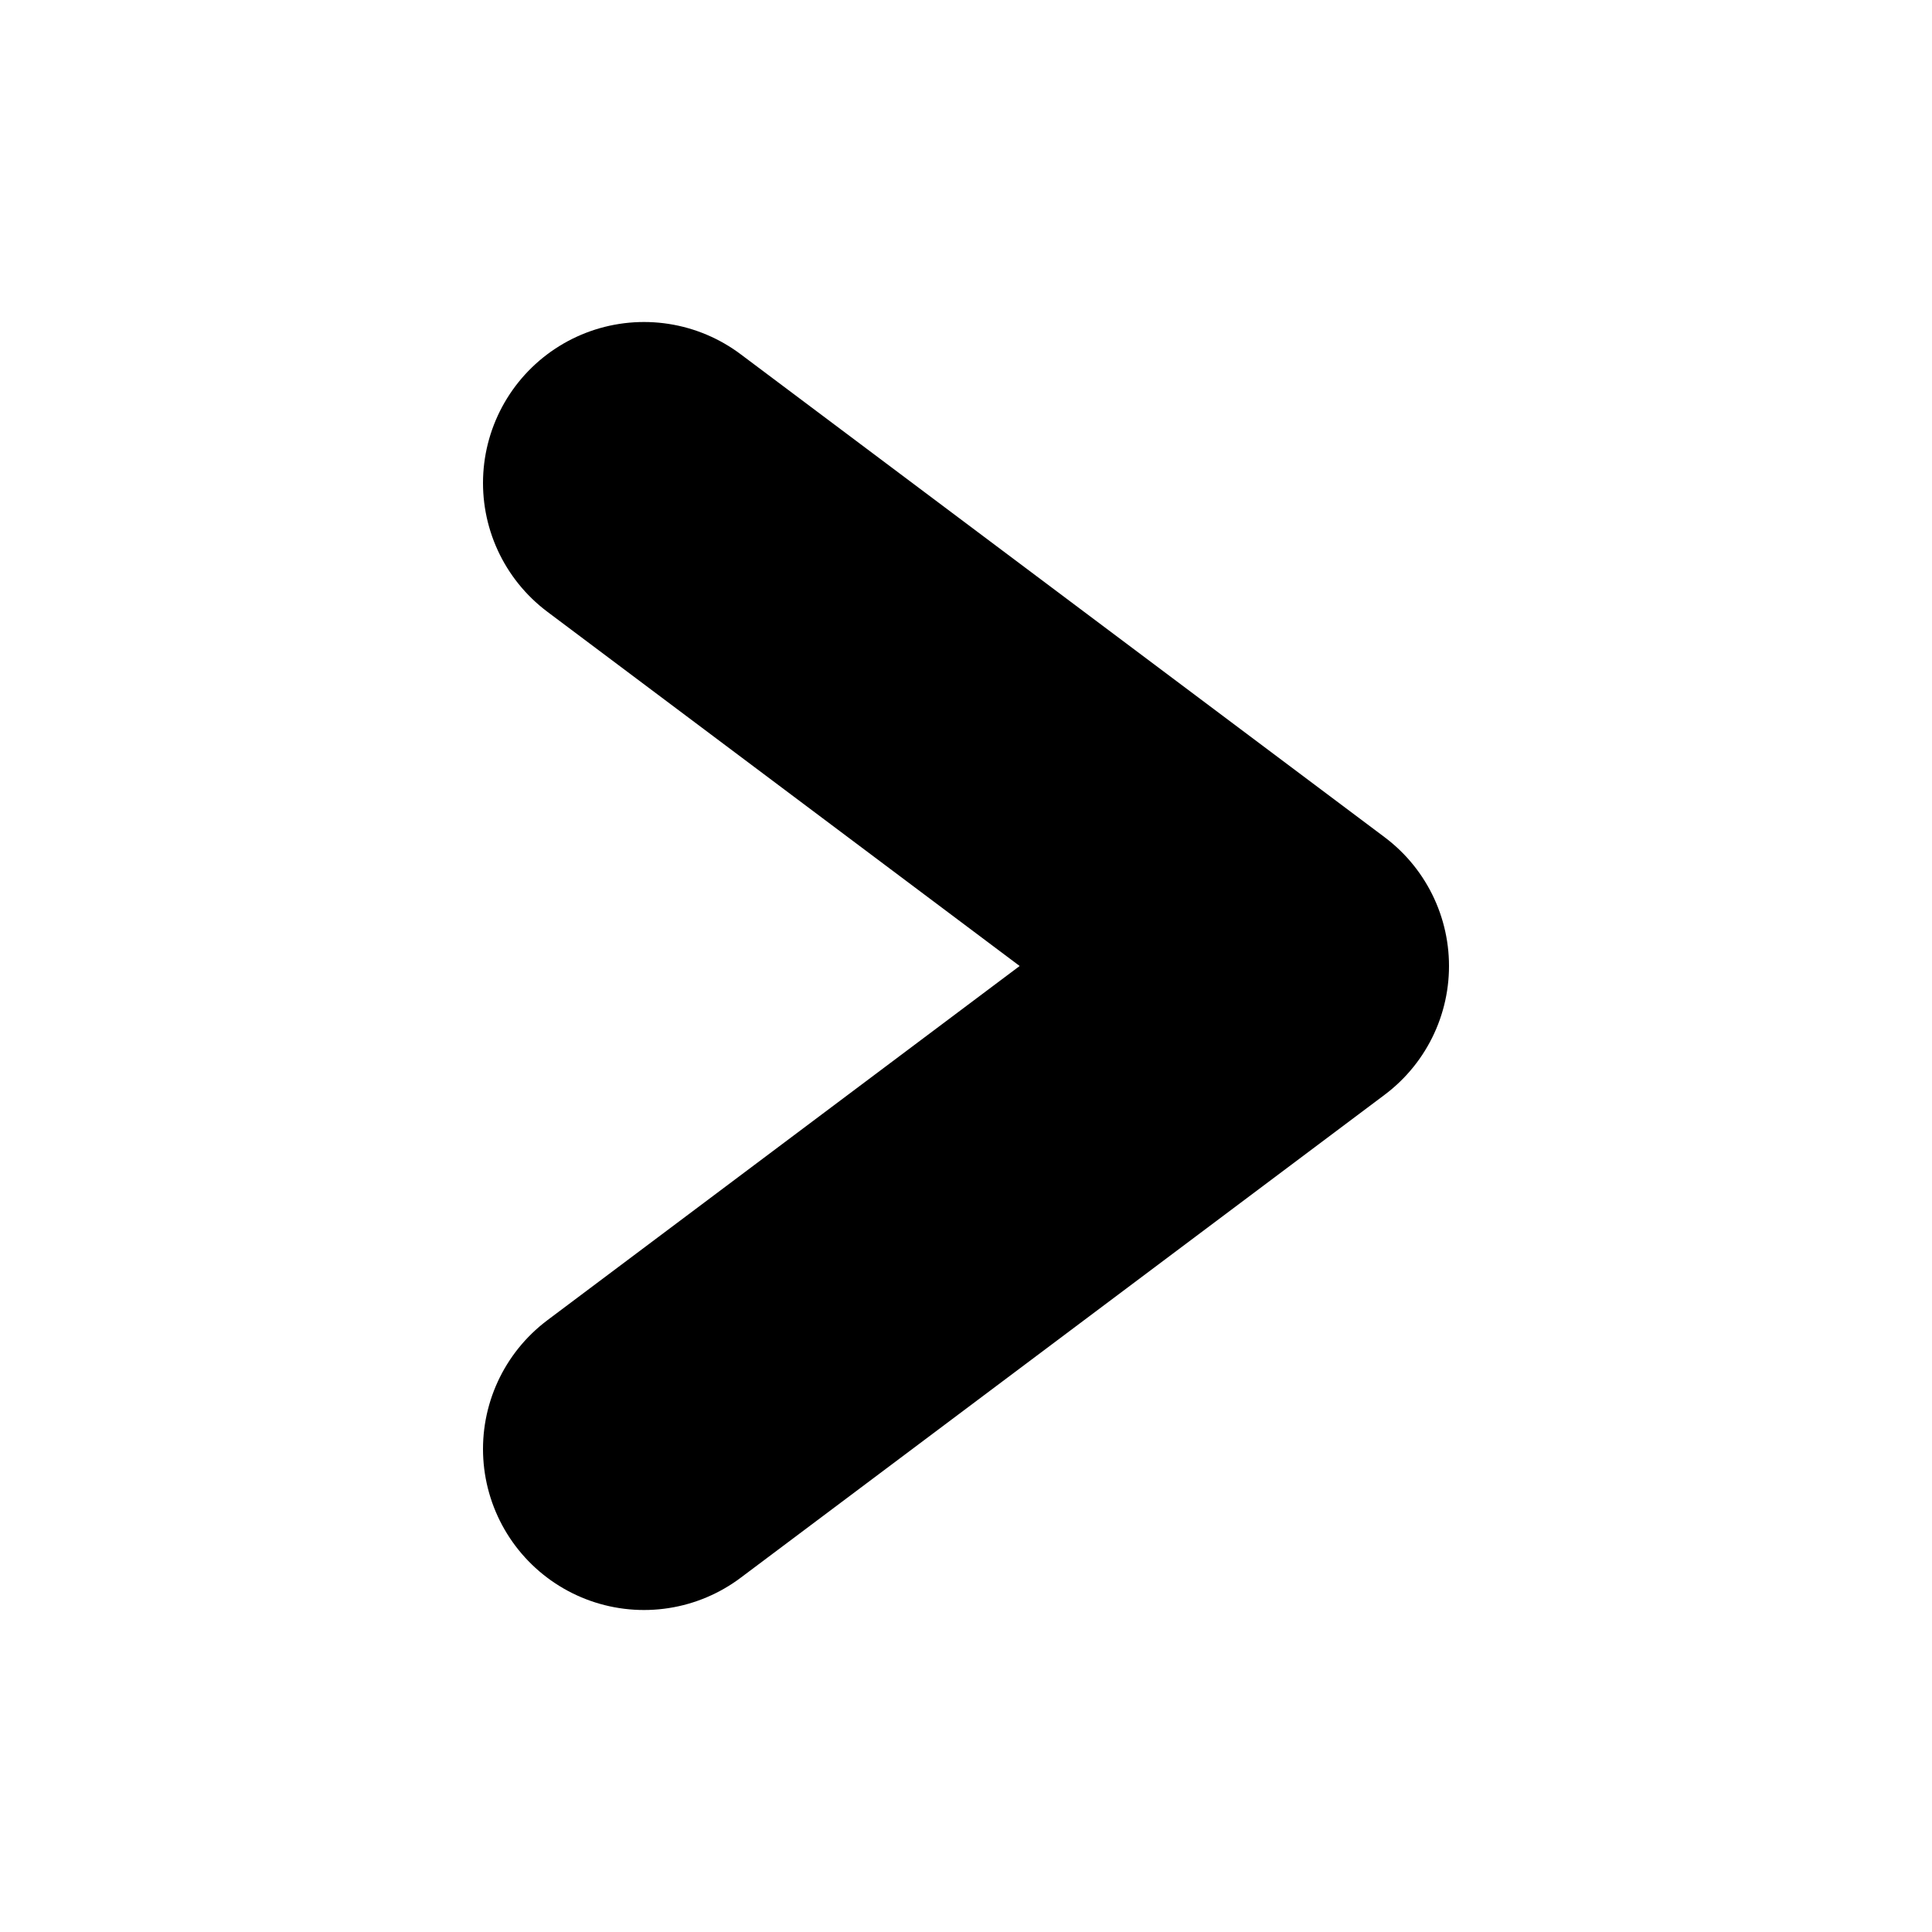
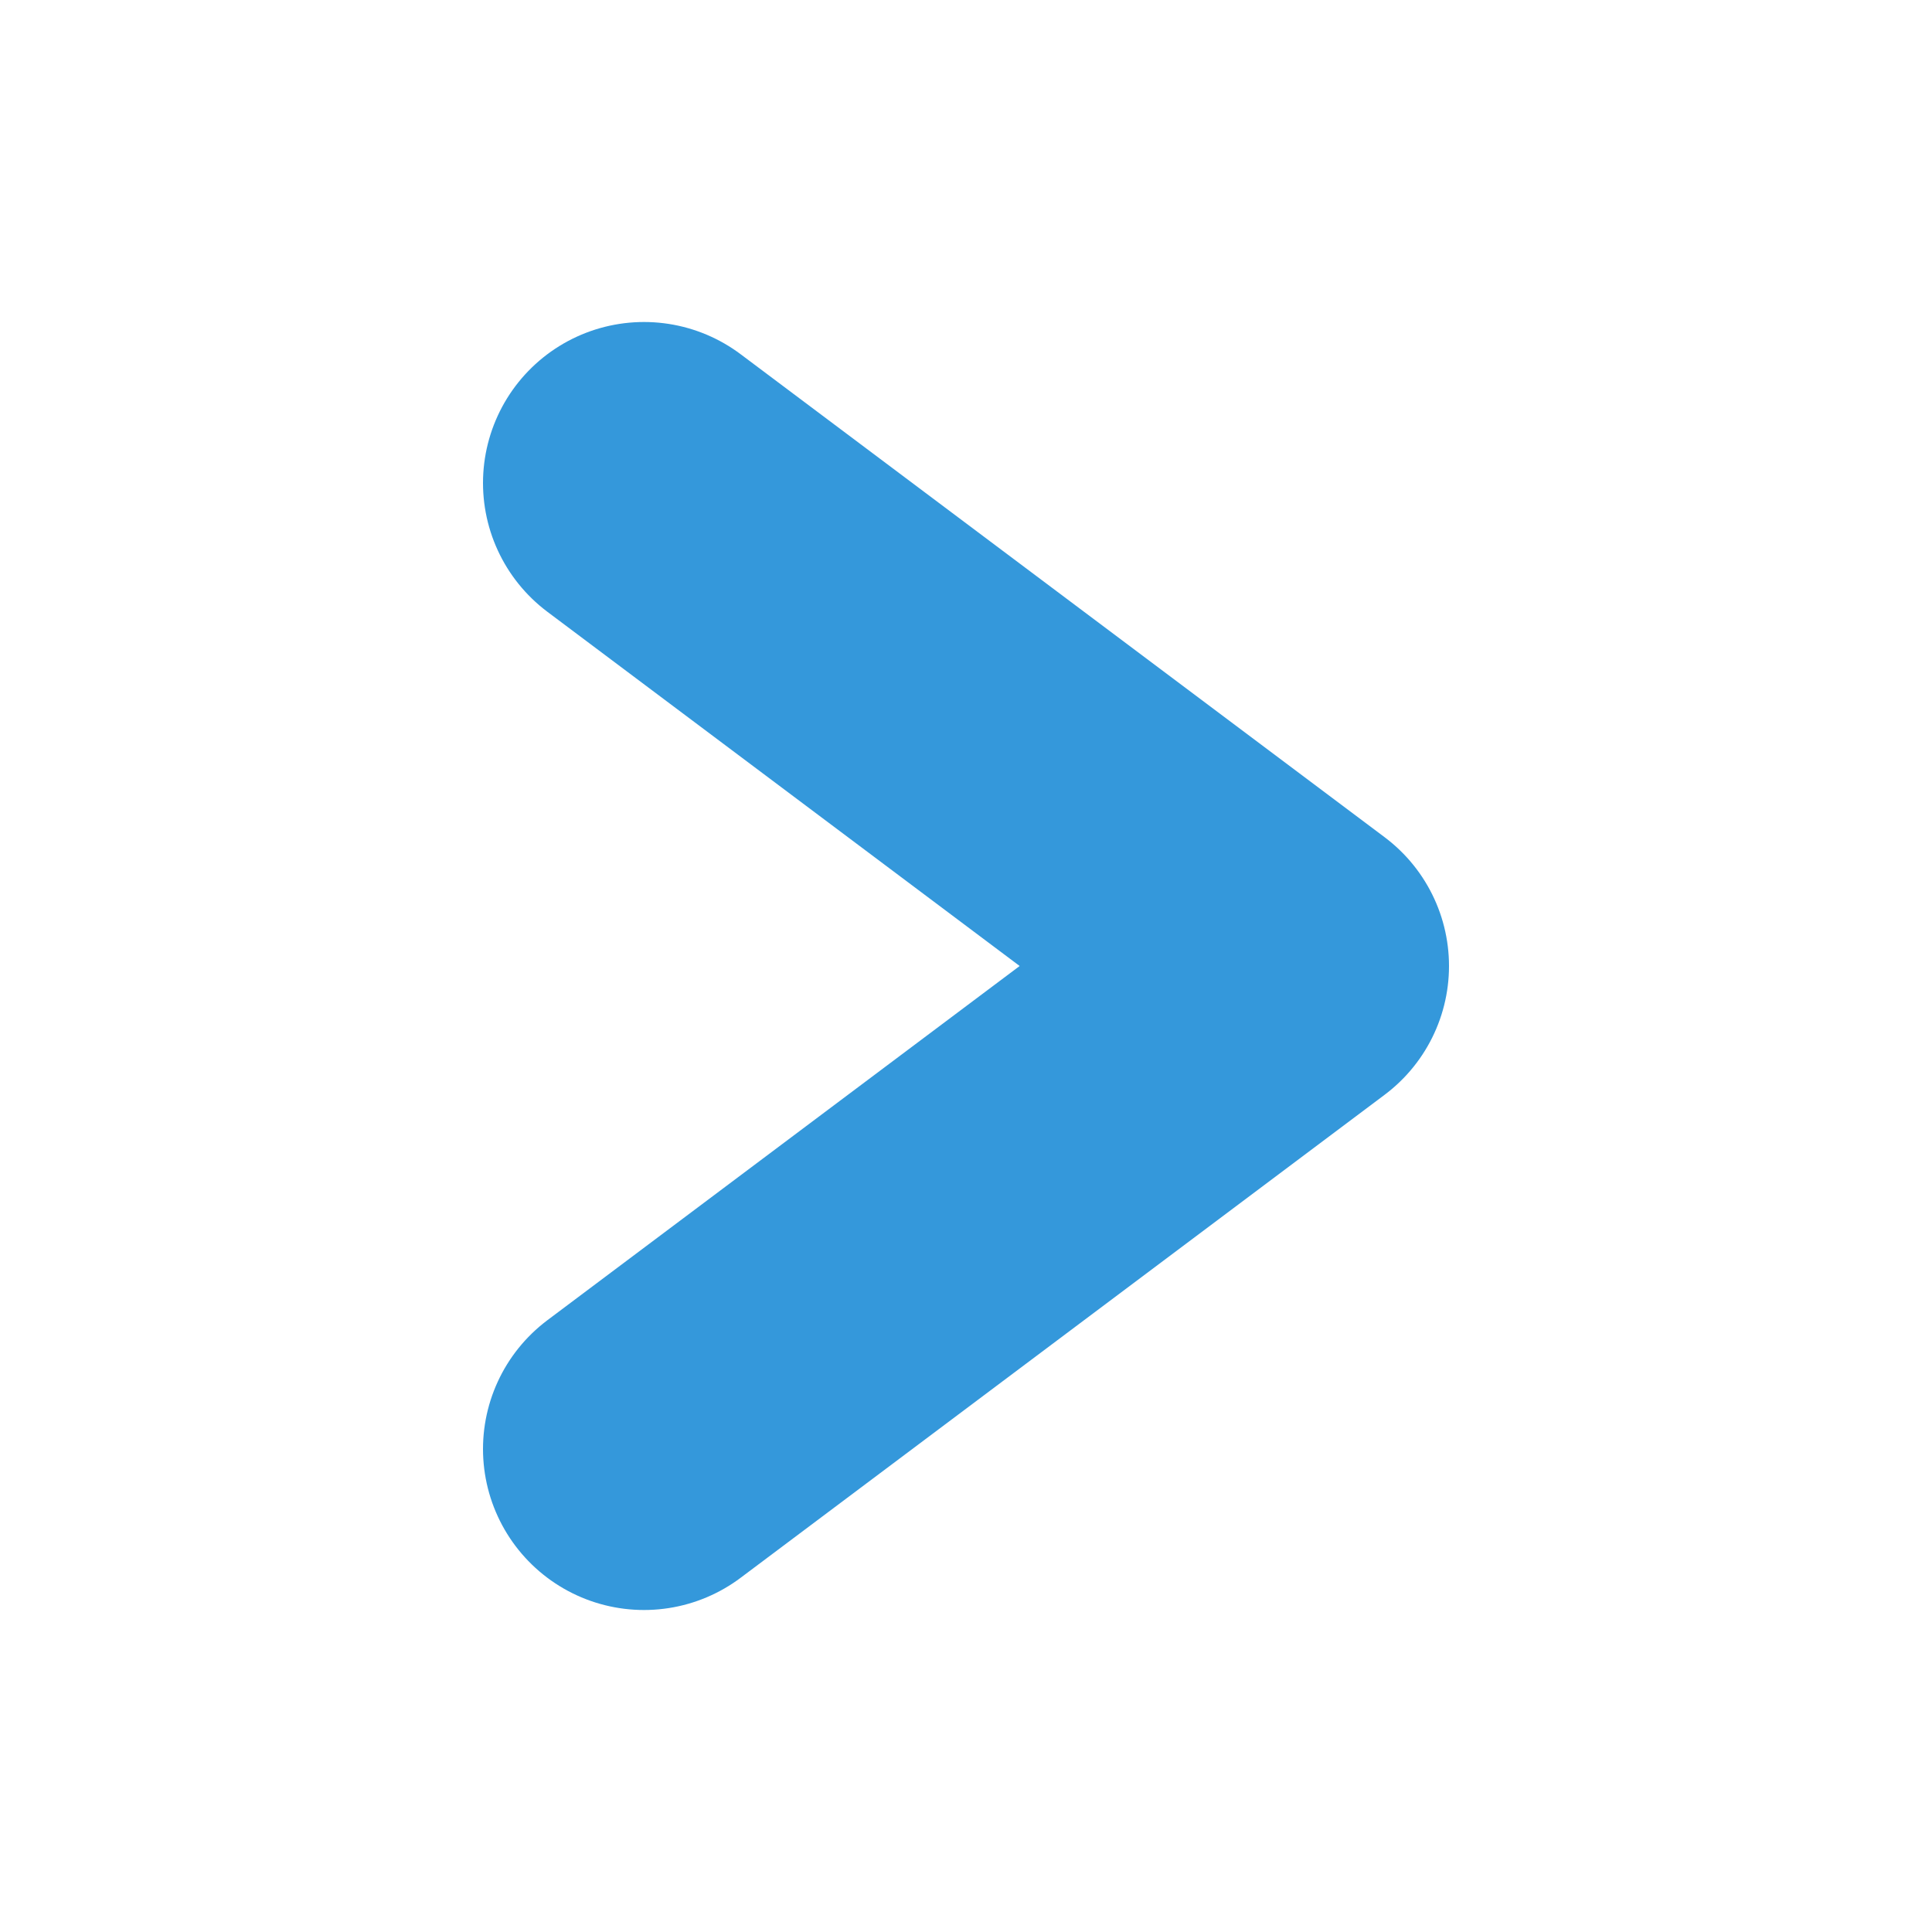
<svg xmlns="http://www.w3.org/2000/svg" width="12" height="12" viewBox="0 0 12 12">
-   <path d="M4 3l4 3-4 3" fill="none" stroke="currentColor" stroke-width="2" stroke-linecap="round" stroke-linejoin="round" />
+   <path d="M4 3l4 3-4 3" fill="none" stroke="#3498db" stroke-width="2" stroke-linecap="round" stroke-linejoin="round" />
</svg>
